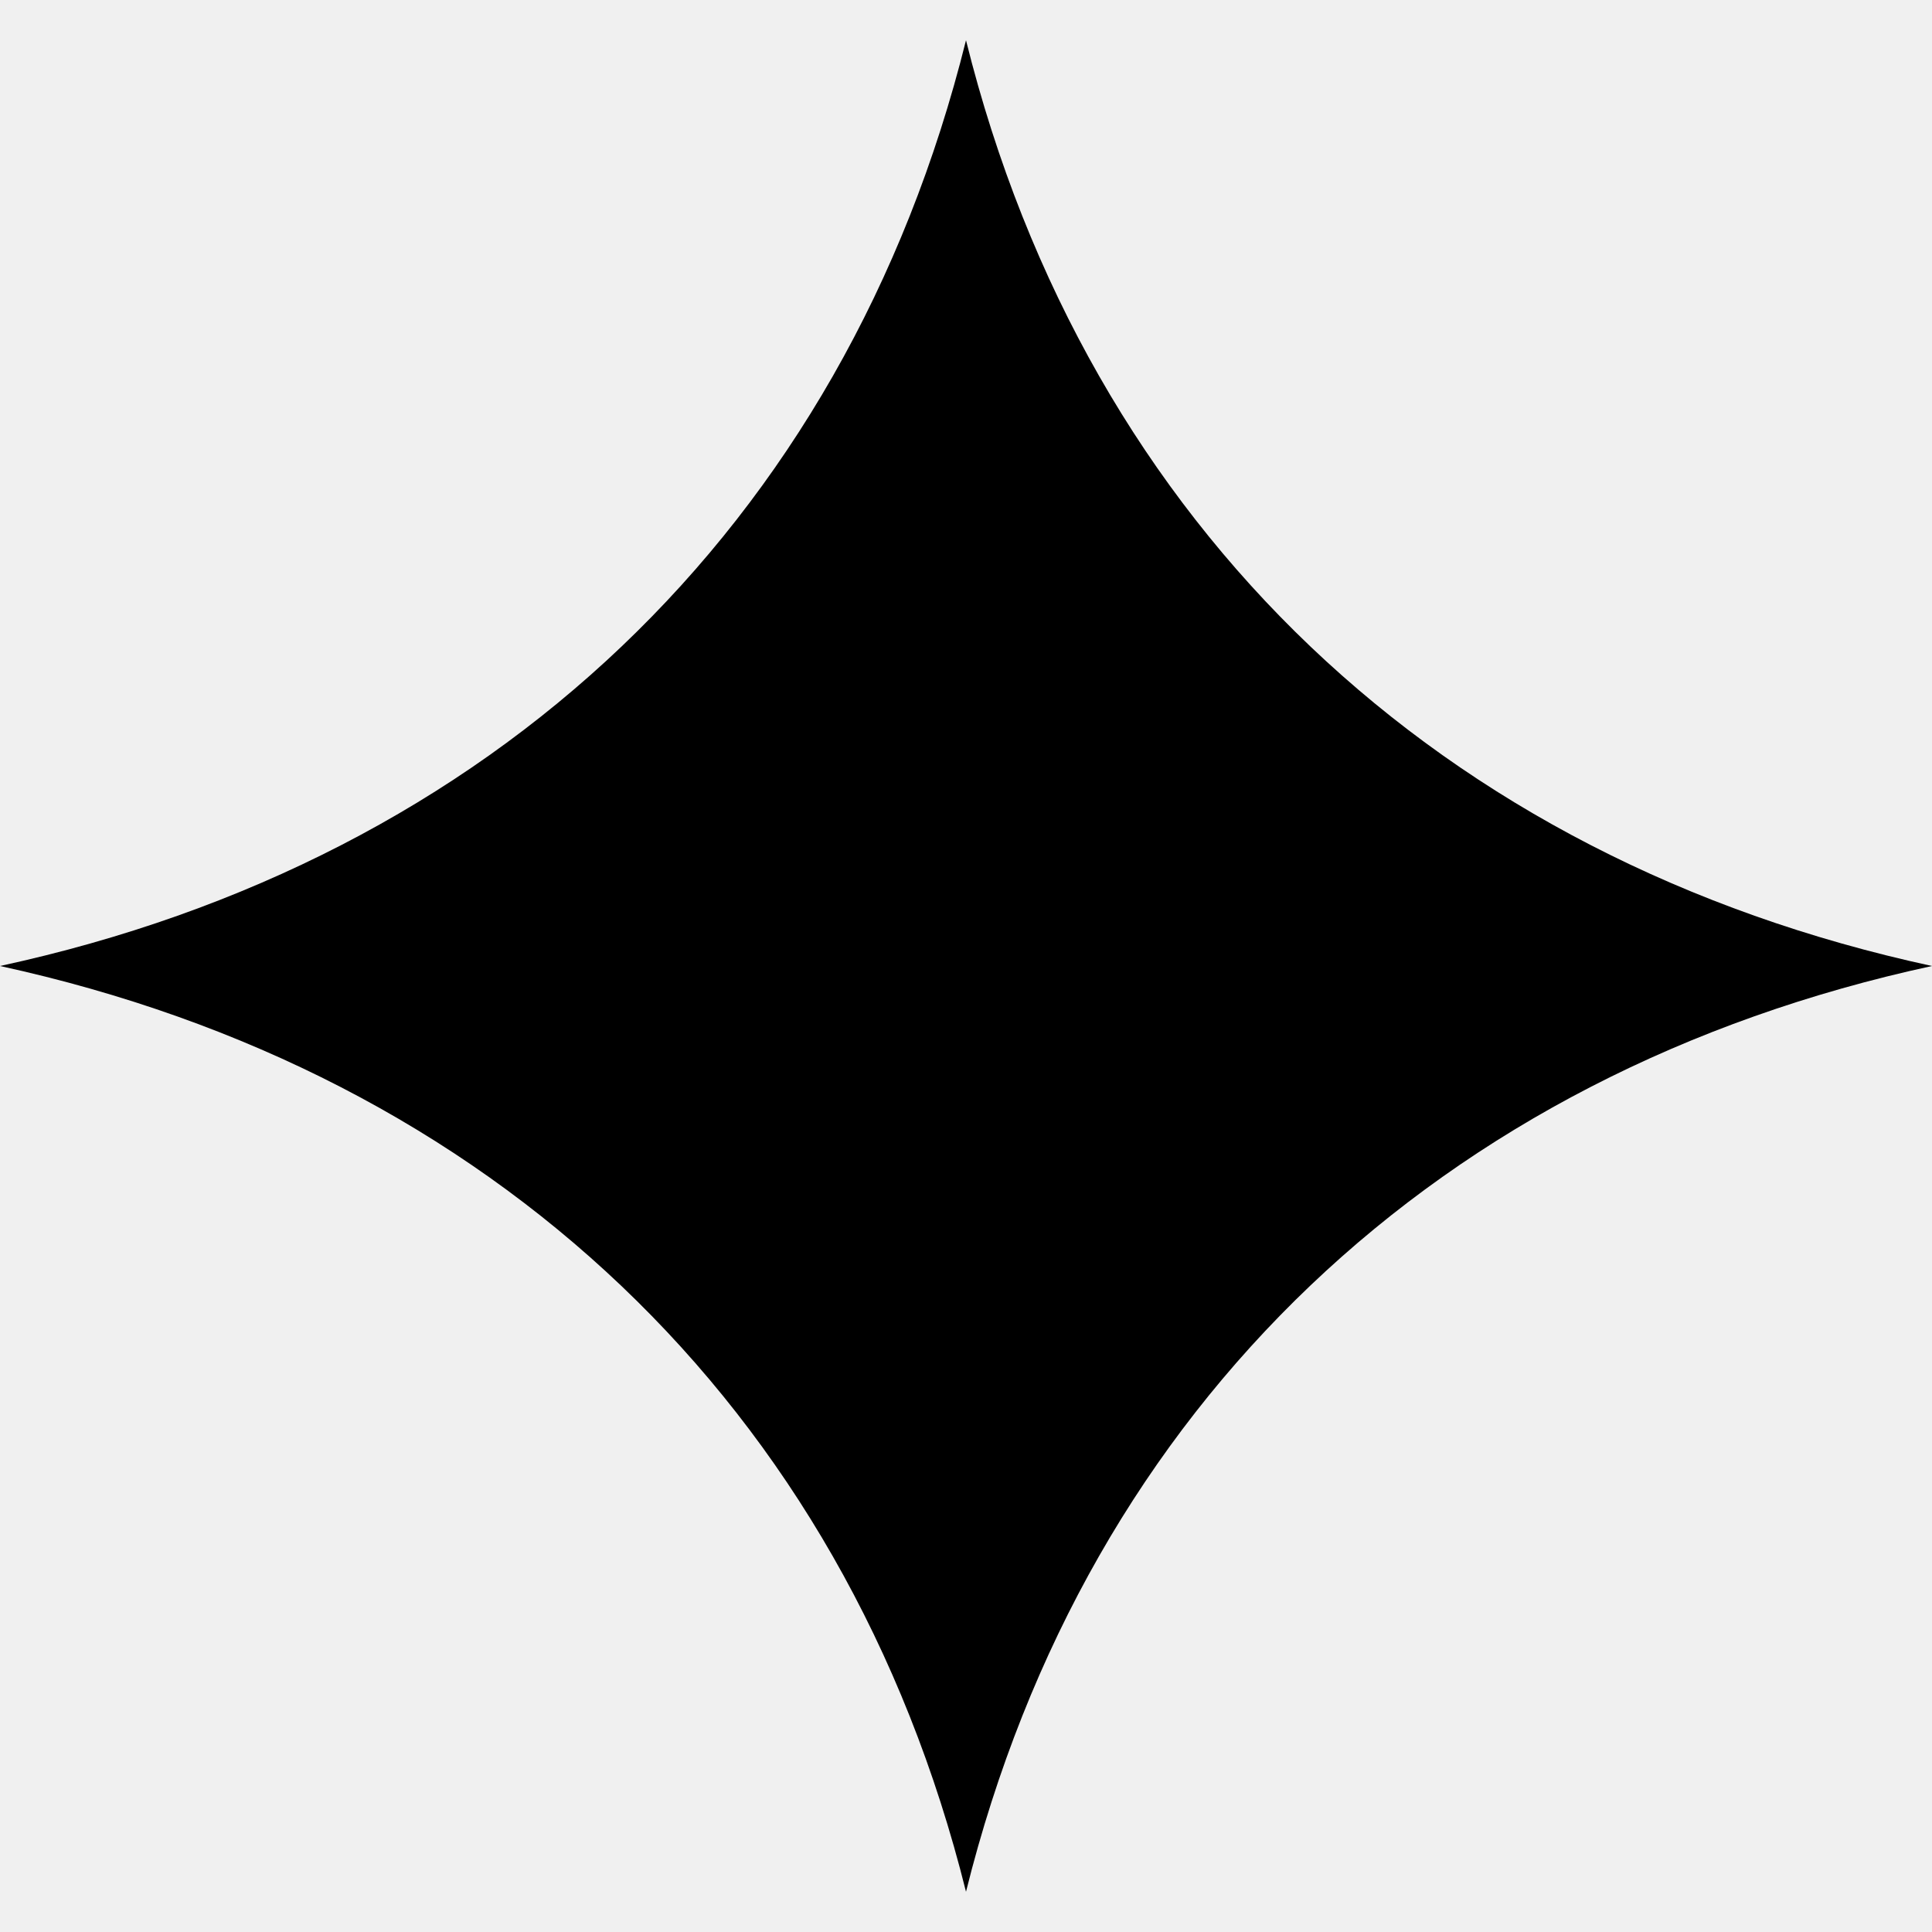
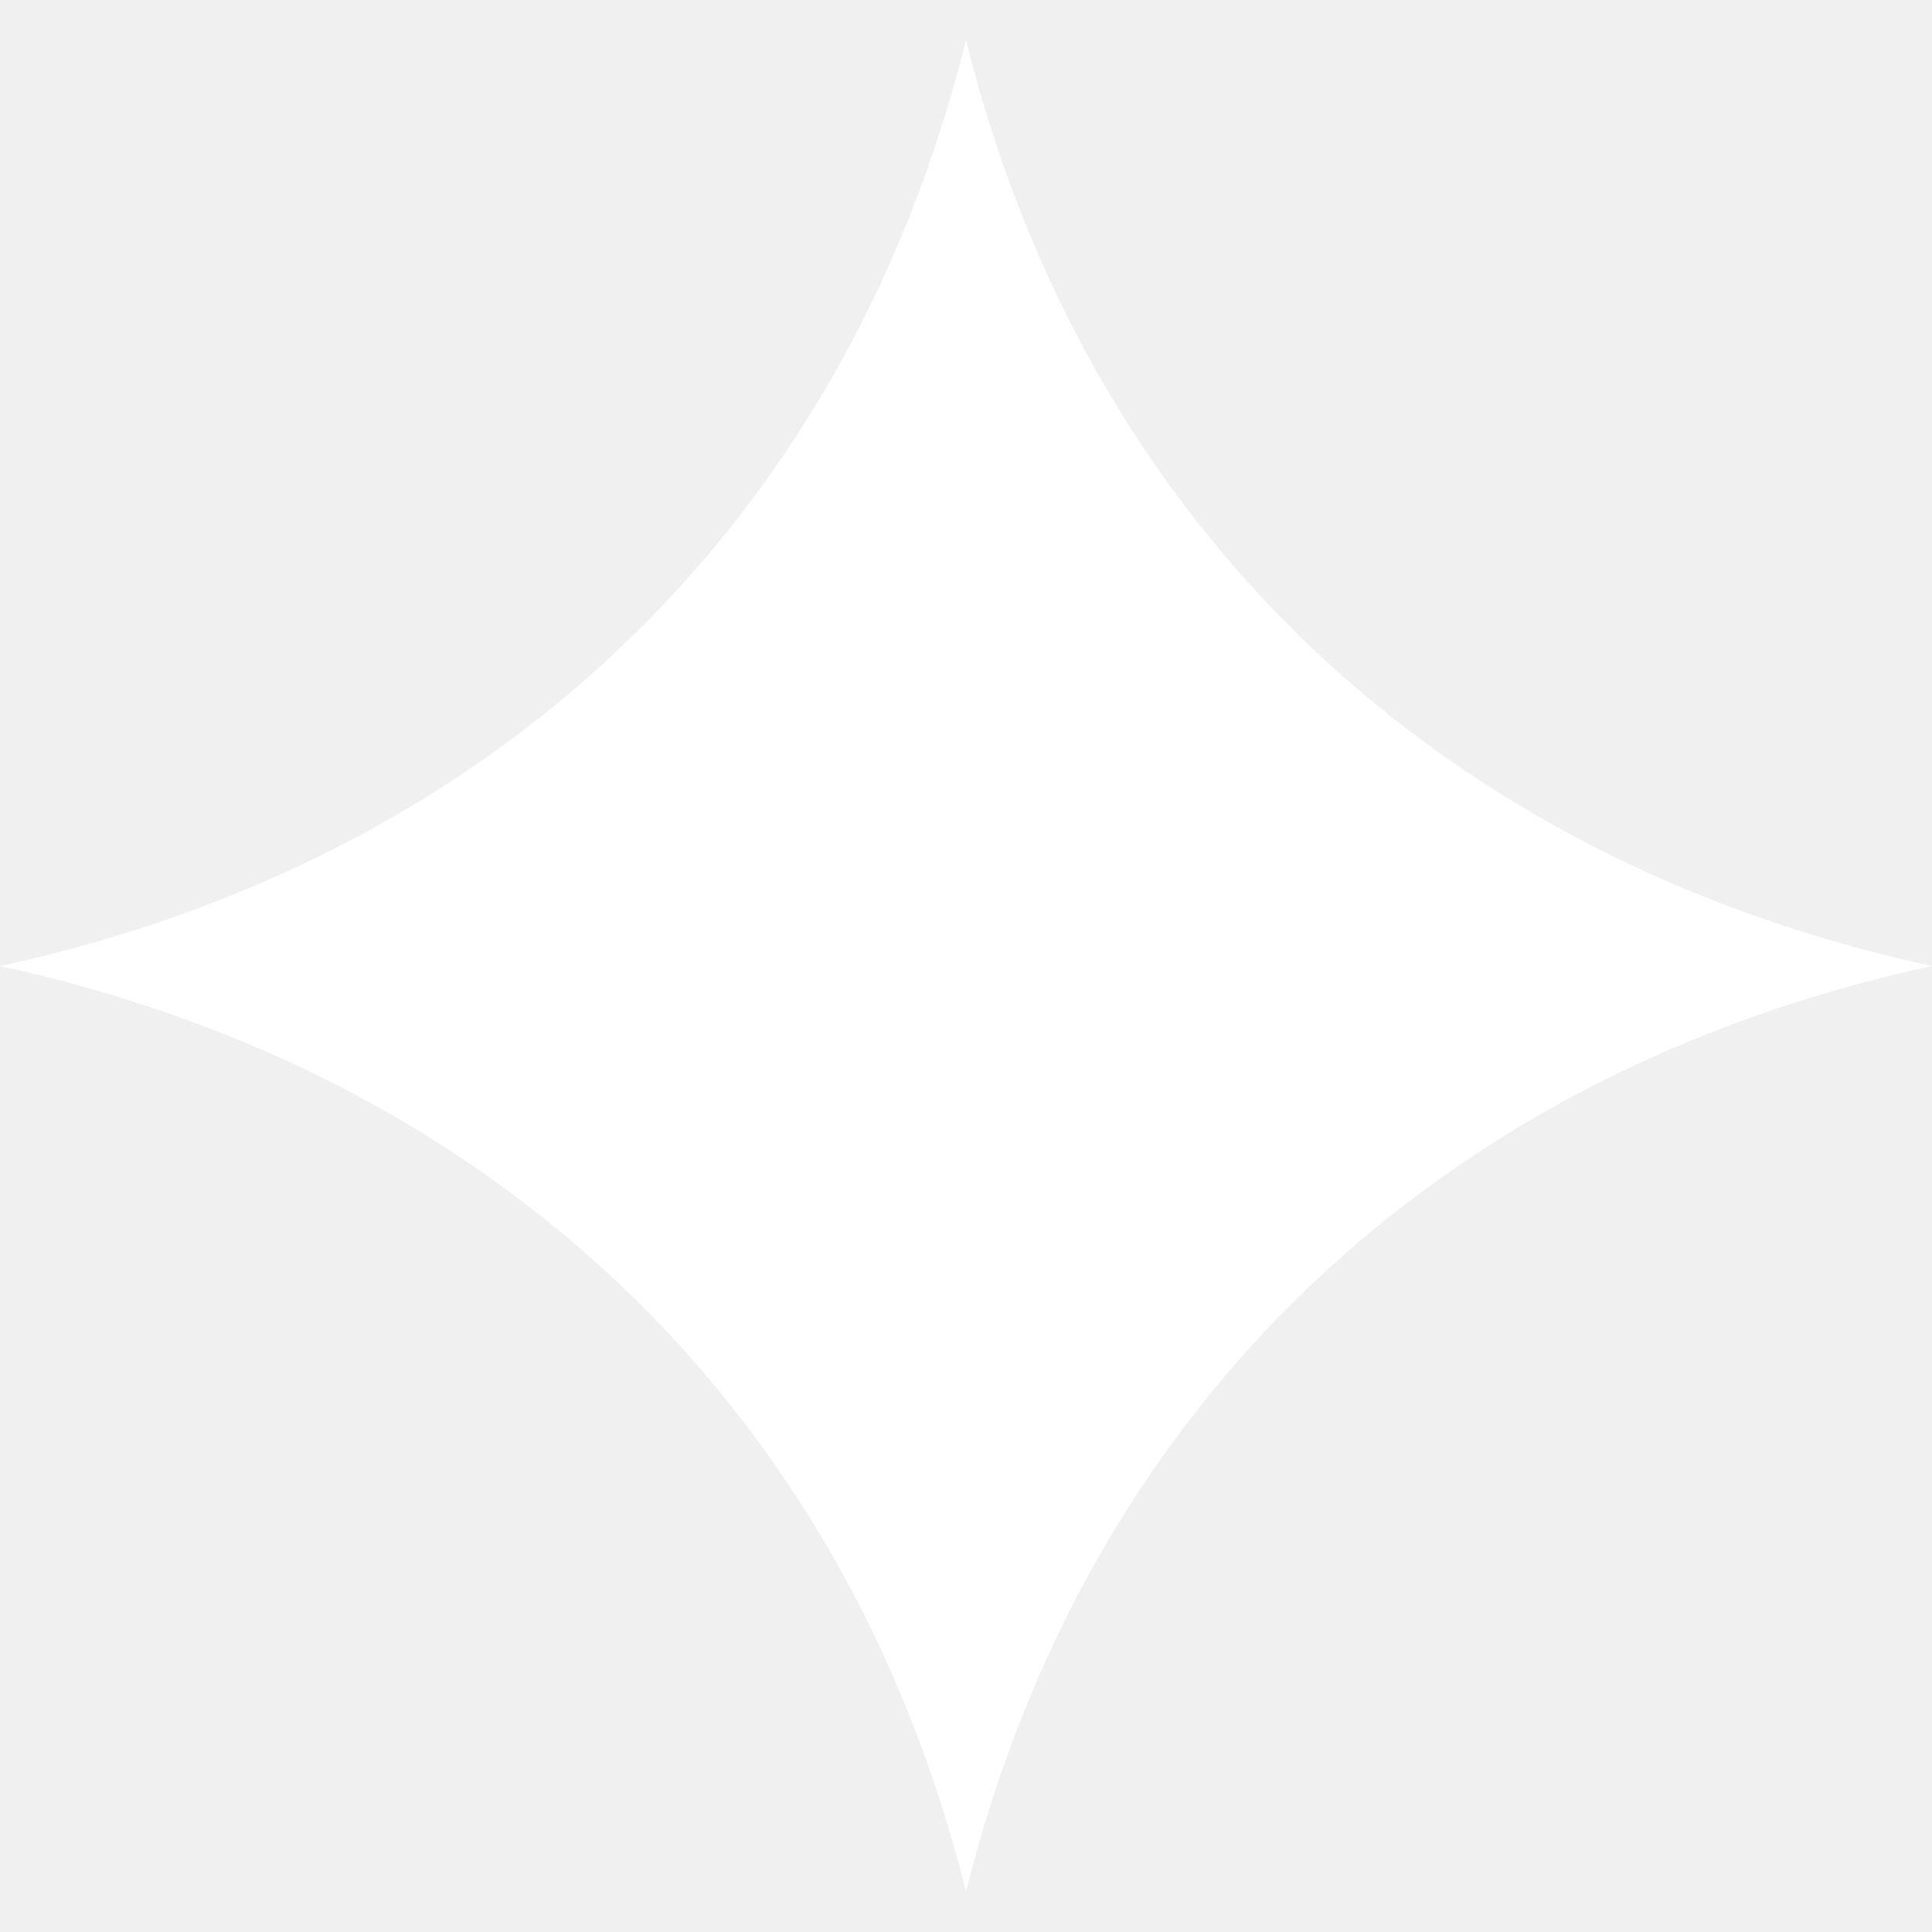
- <svg xmlns="http://www.w3.org/2000/svg" viewBox="0 0 24 24">
+ <svg xmlns="http://www.w3.org/2000/svg" fill="#ffffff" viewBox="0 0 24 24">
  <path d="M12 .5c1.51 6.07 5.9 10.18 12 11.5-6.1 1.32-10.49 5.43-12 11.5C10.49 17.44 6.1 13.33 0 12 6.1 10.68 10.49 6.57 12 .5" />
</svg>
